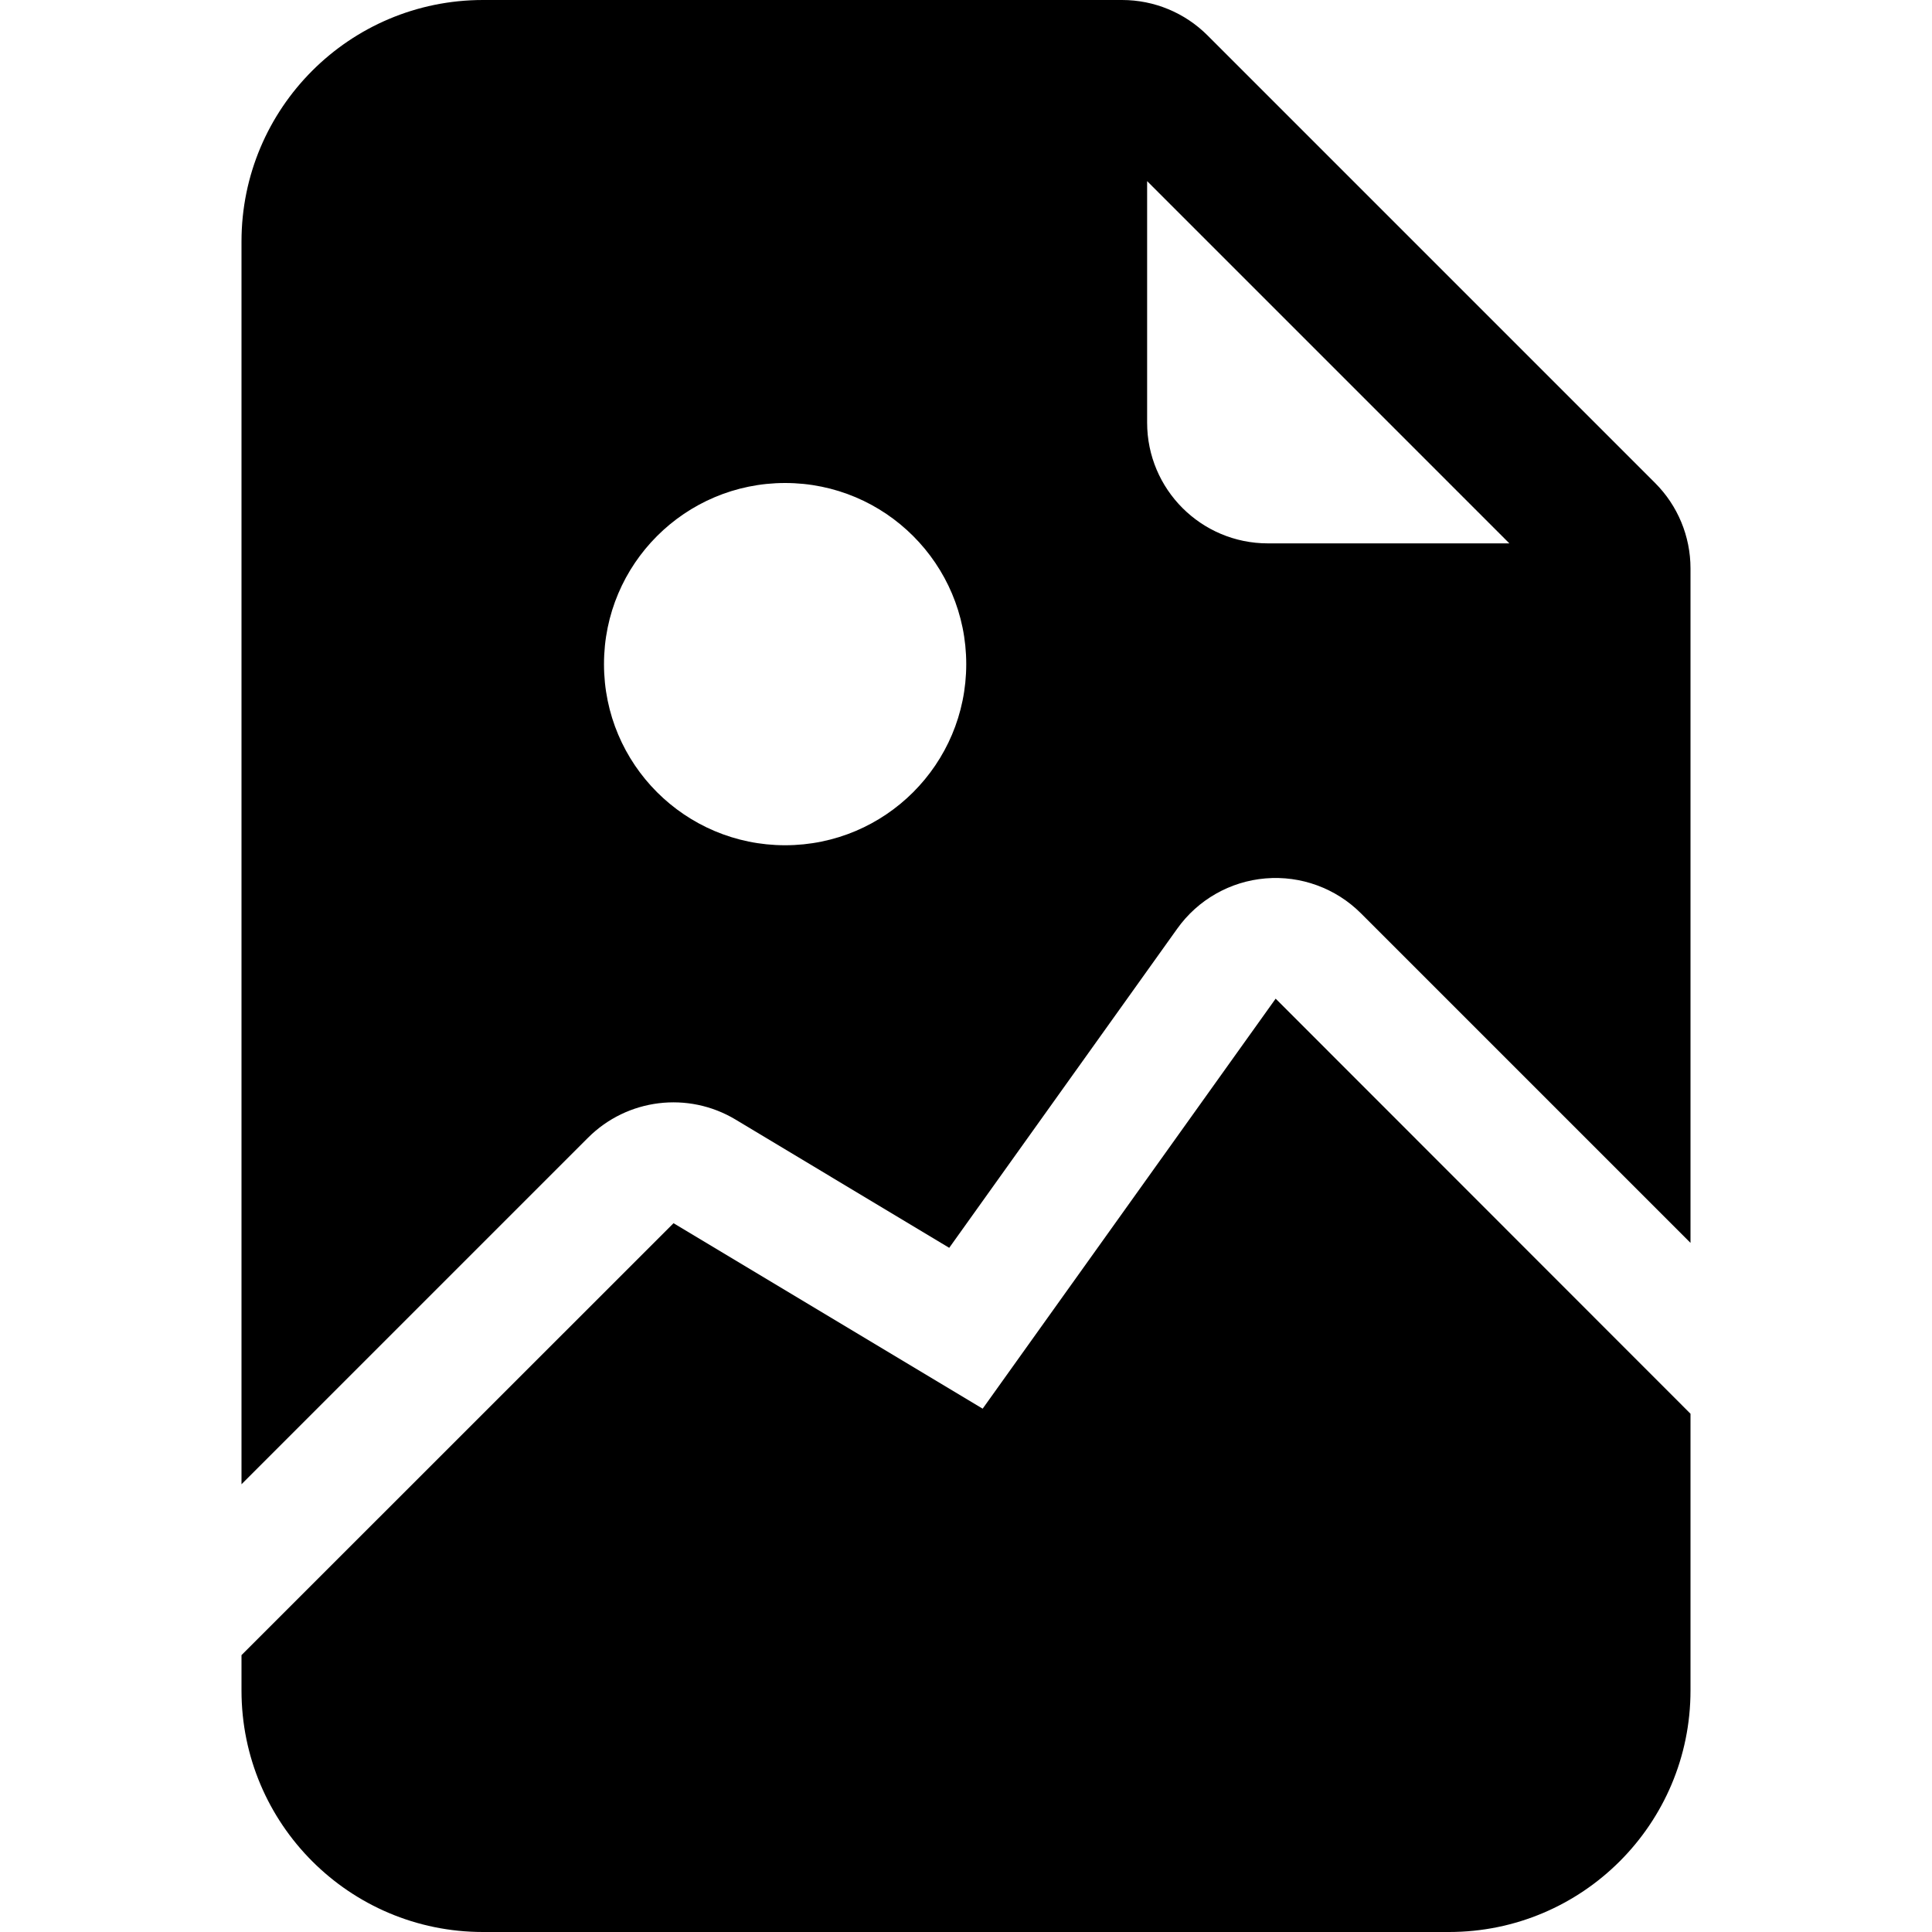
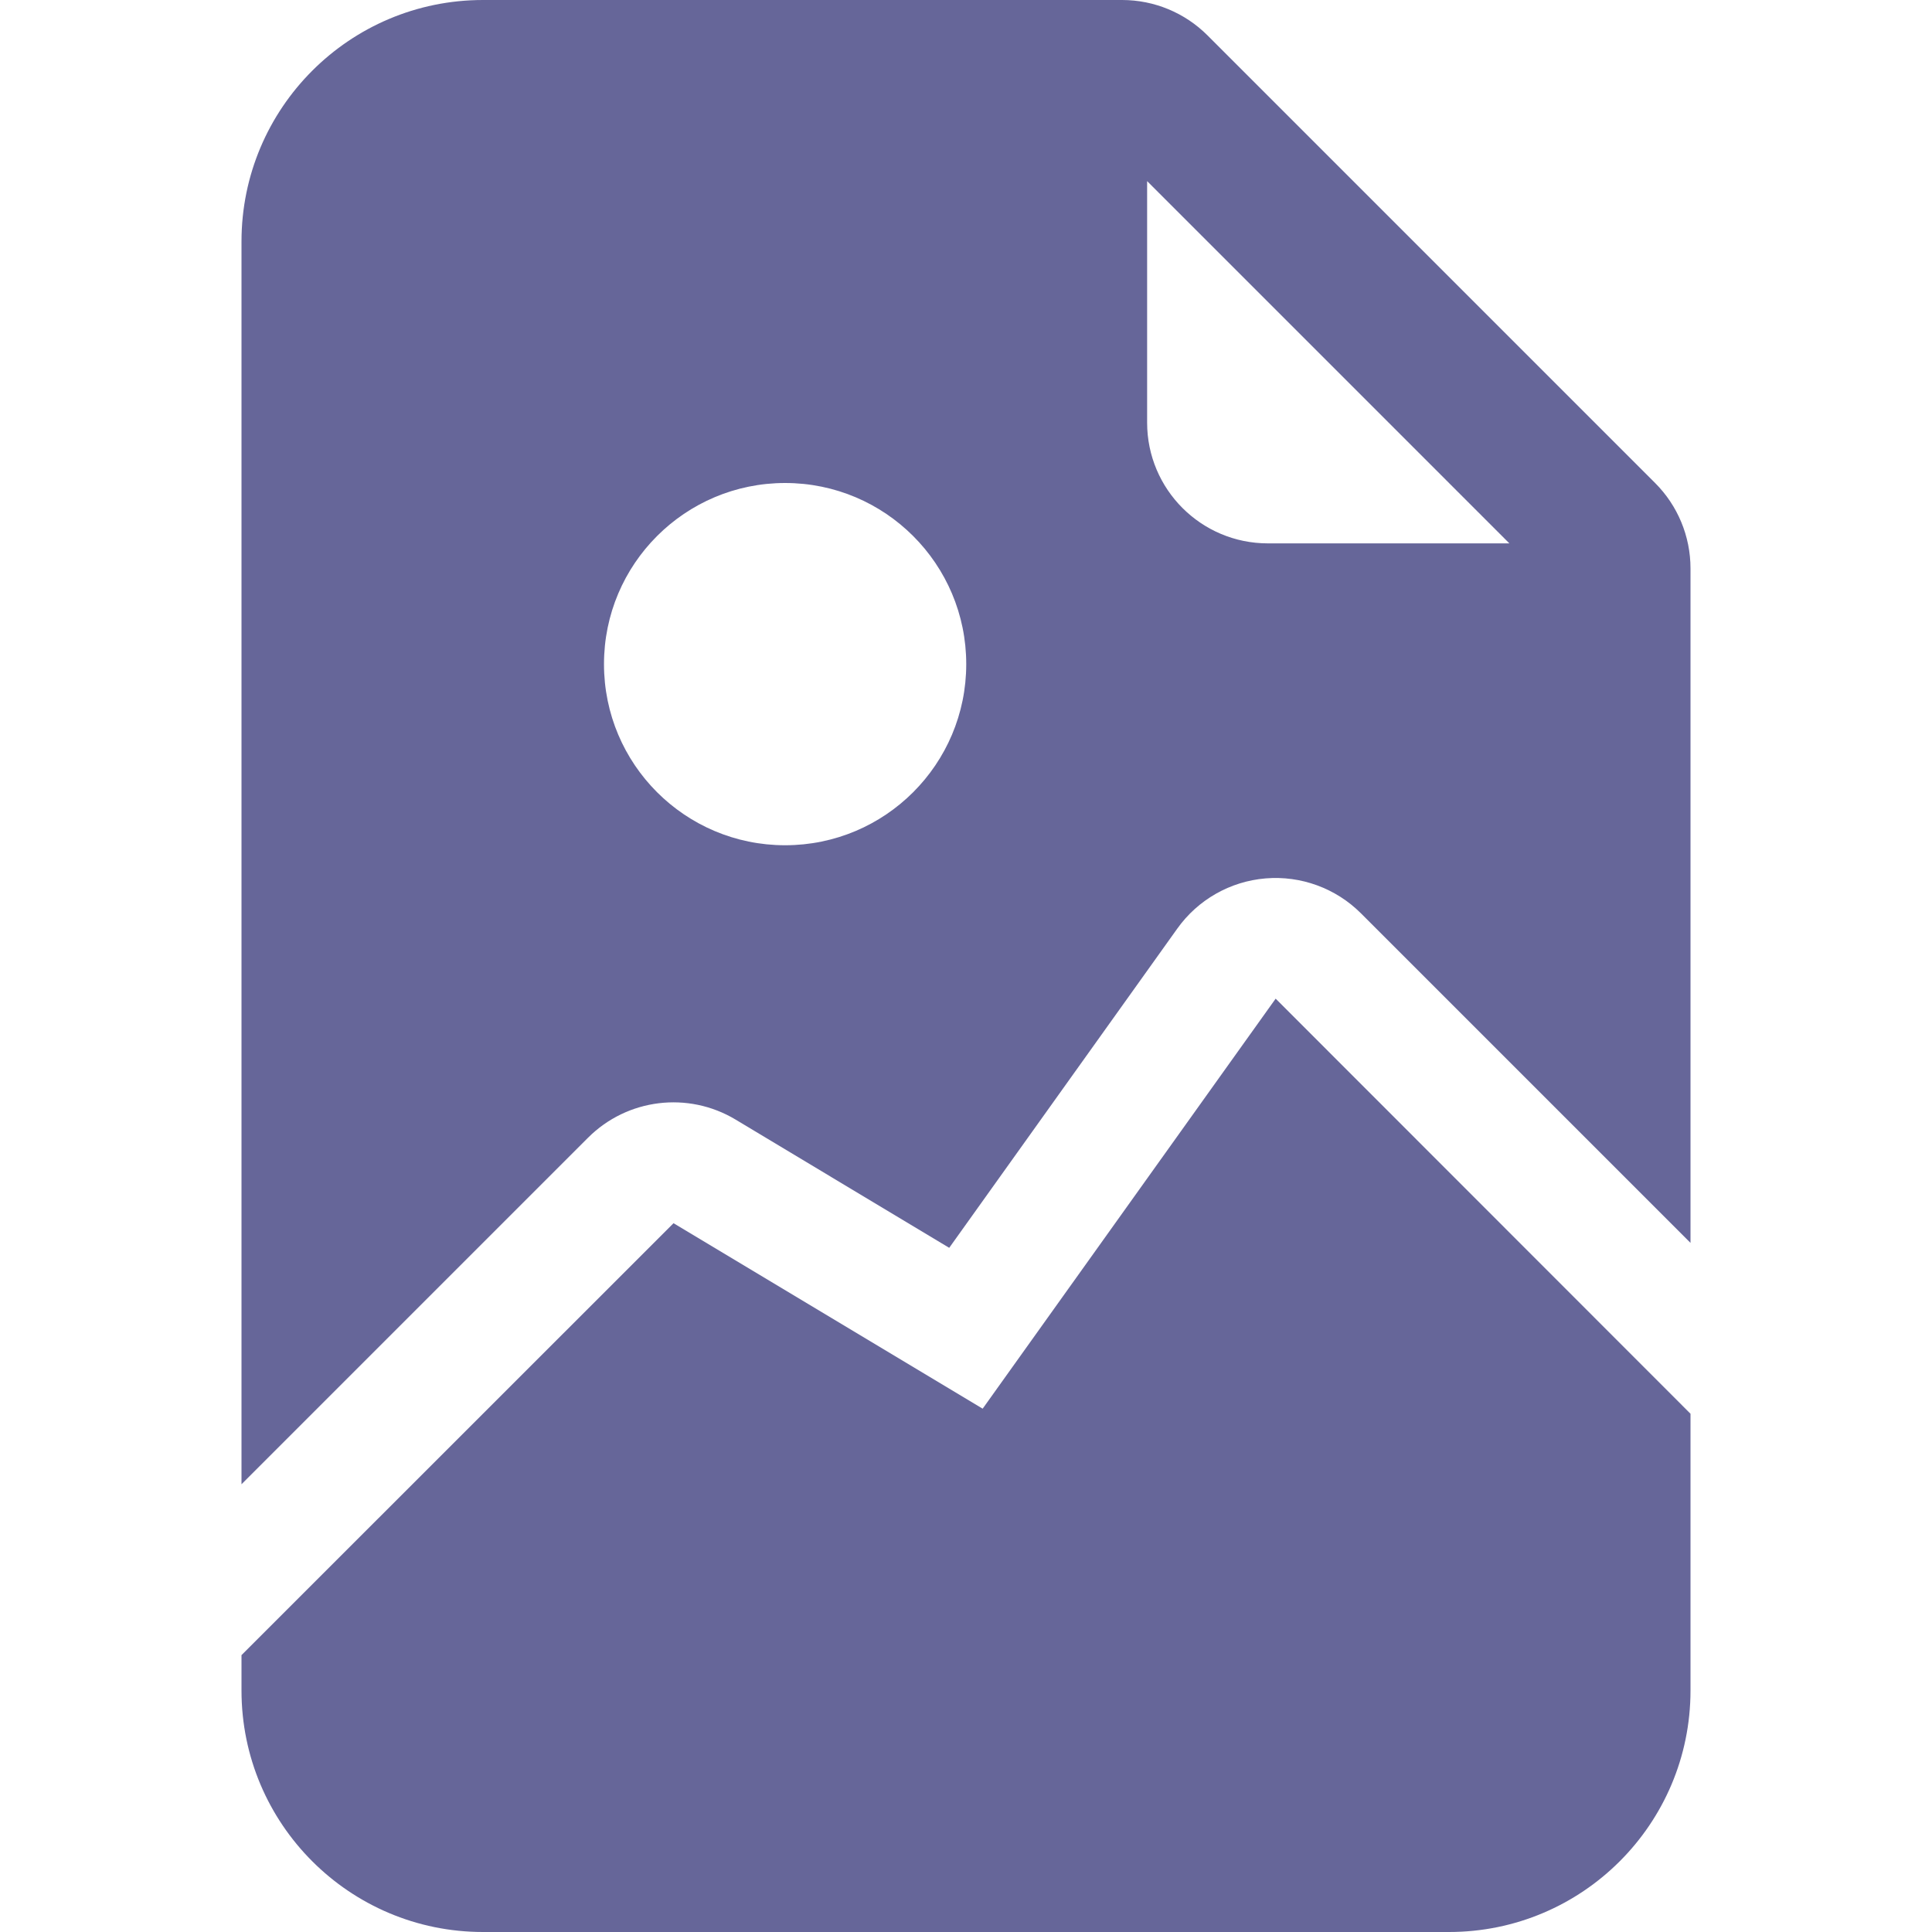
- <svg xmlns="http://www.w3.org/2000/svg" width="16" height="16" fill="currentColor" class="bi bi-file-earmark-image-fill" viewBox="0 0 16 16">
+ <svg xmlns="http://www.w3.org/2000/svg" width="16" height="16" fill="#666699" class="bi bi-file-earmark-image-fill" viewBox="0 0 16 16">
  <path d="M4 0h5.293A1 1 0 0 1 10 .293L13.707 4a1 1 0 0 1 .293.707v5.586l-2.73-2.73a1 1 0 0 0-1.52.127l-1.889 2.644-1.769-1.062a1 1 0 0 0-1.222.15L2 12.292V2a2 2 0 0 1 2-2zm5.5 1.5v2a1 1 0 0 0 1 1h2l-3-3zm-1.498 4a1.5 1.5 0 1 0-3 0 1.5 1.5 0 0 0 3 0z" />
  <path d="M10.564 8.27L14 11.708V14a2 2 0 0 1-2 2H4a2 2 0 0 1-2-2v-.293l3.578-3.577 2.56 1.536 2.426-3.395z" />
</svg>
